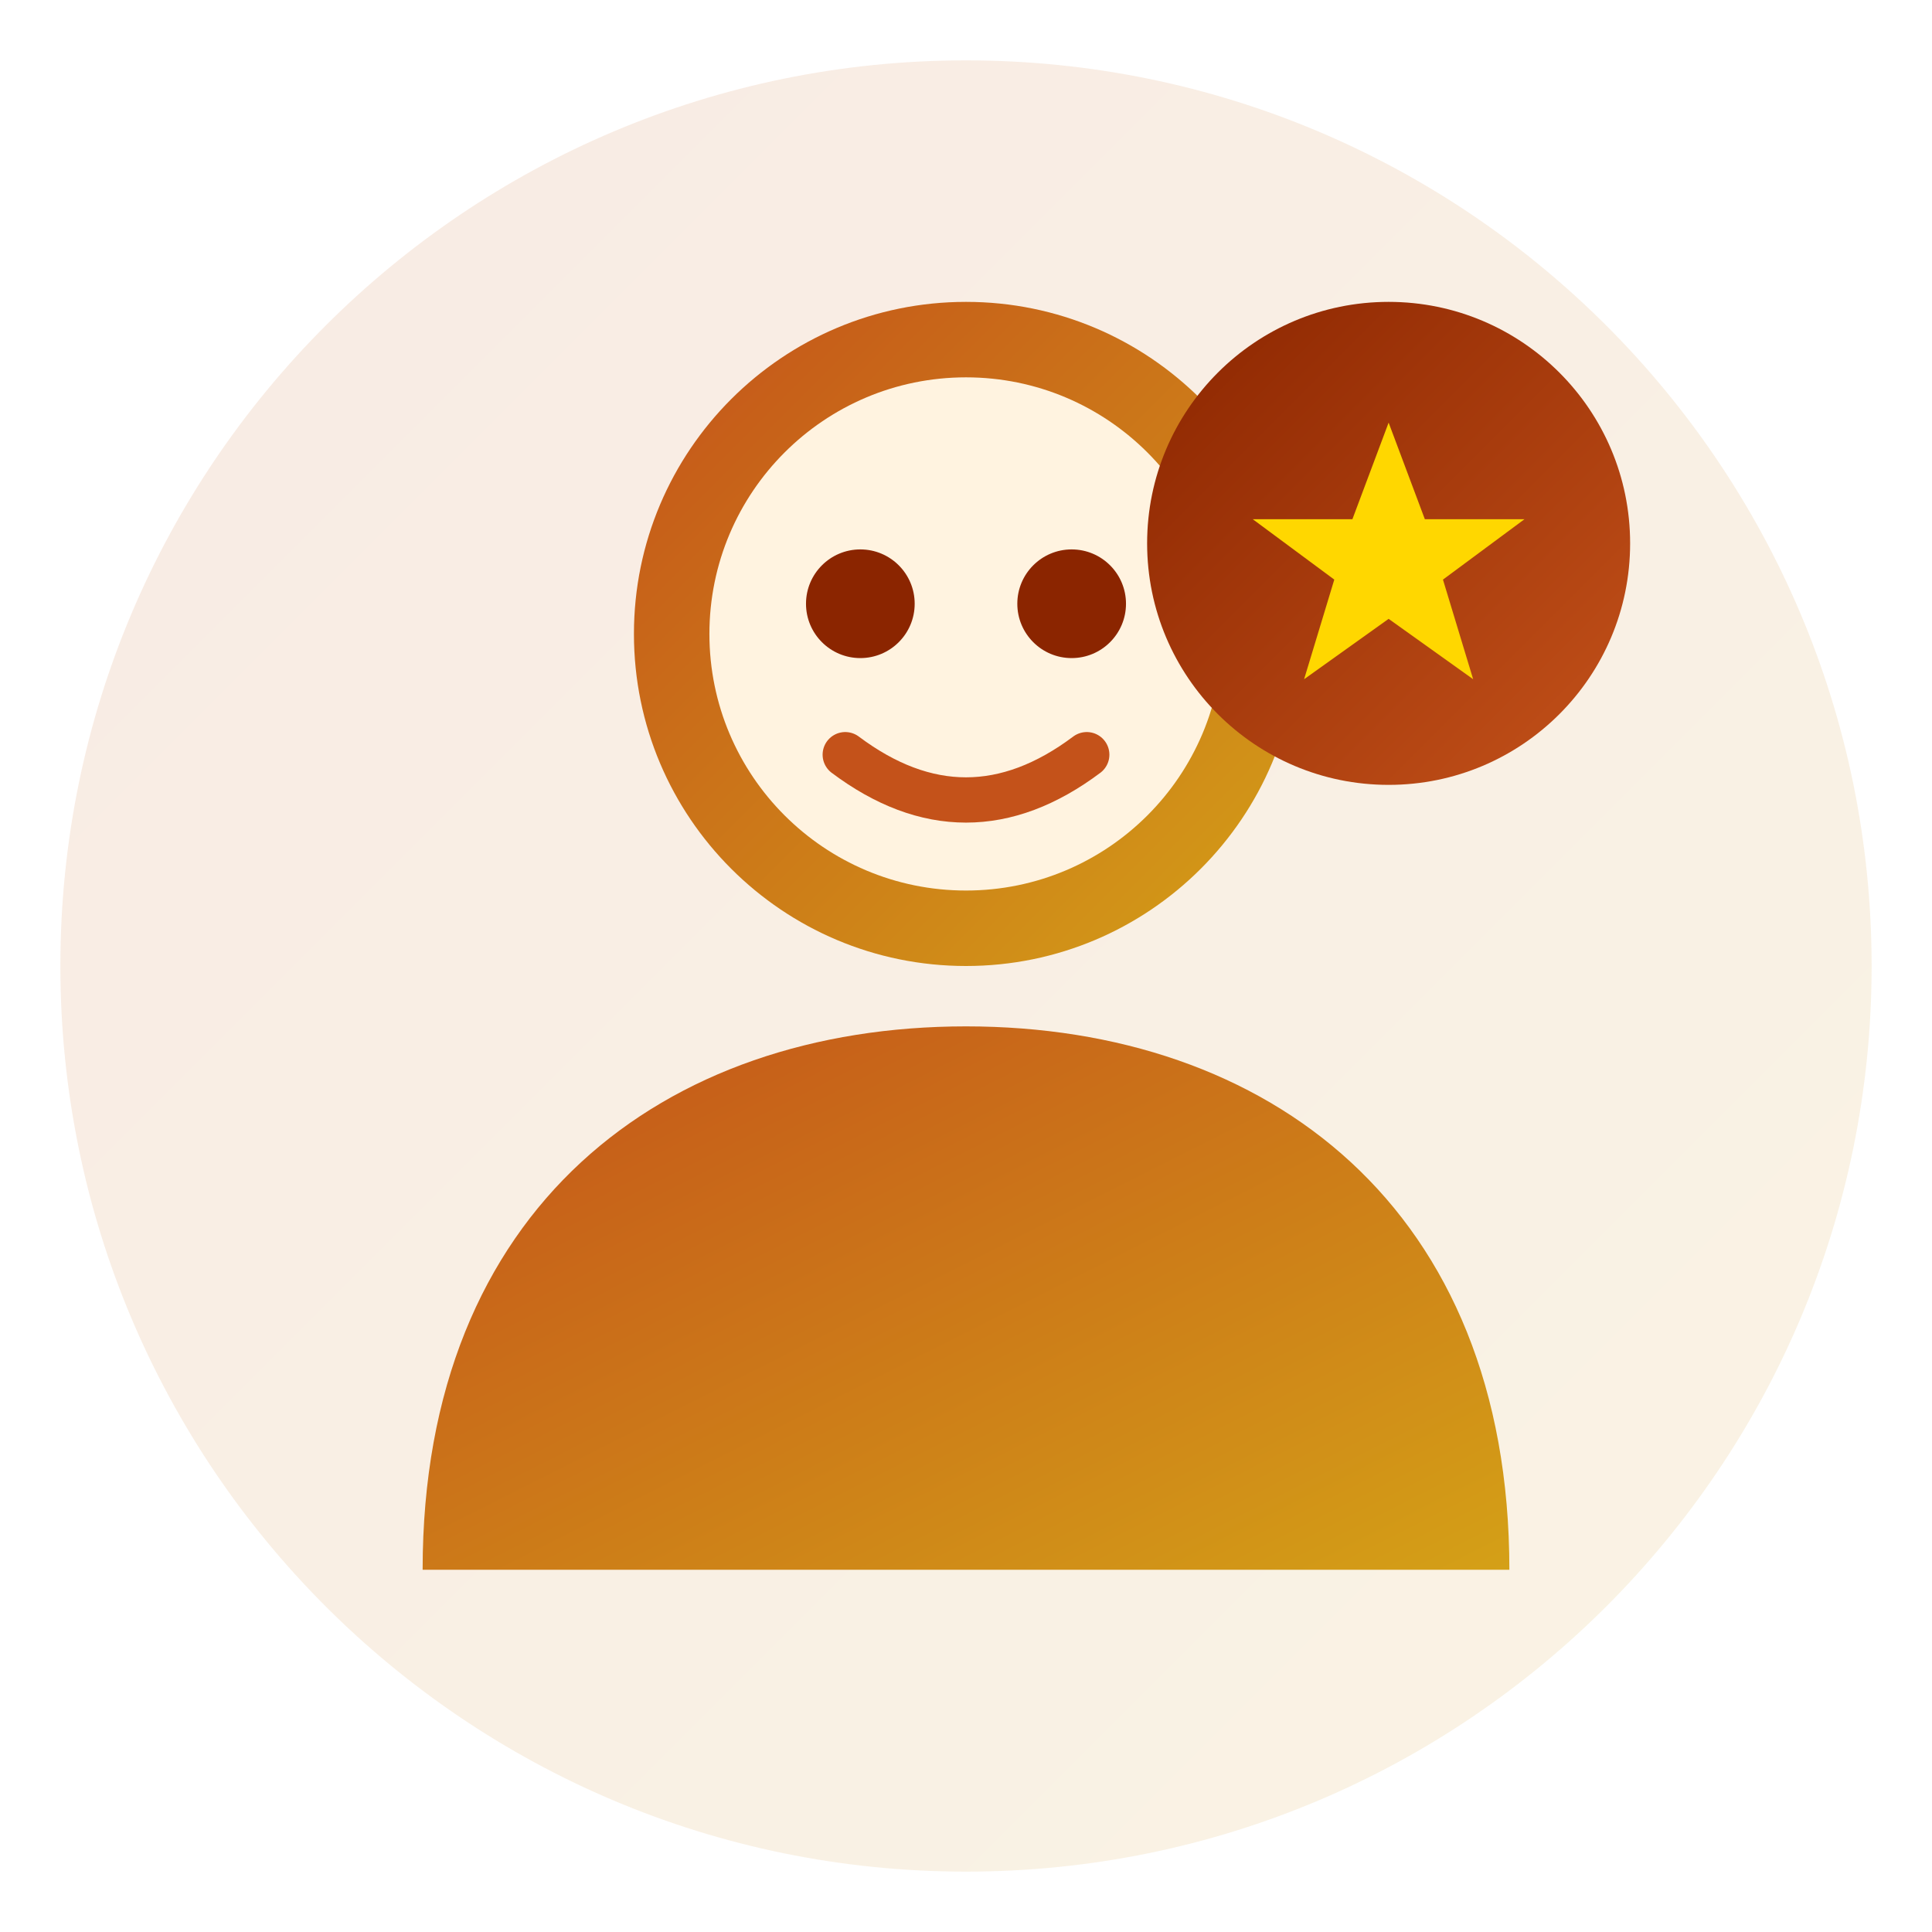
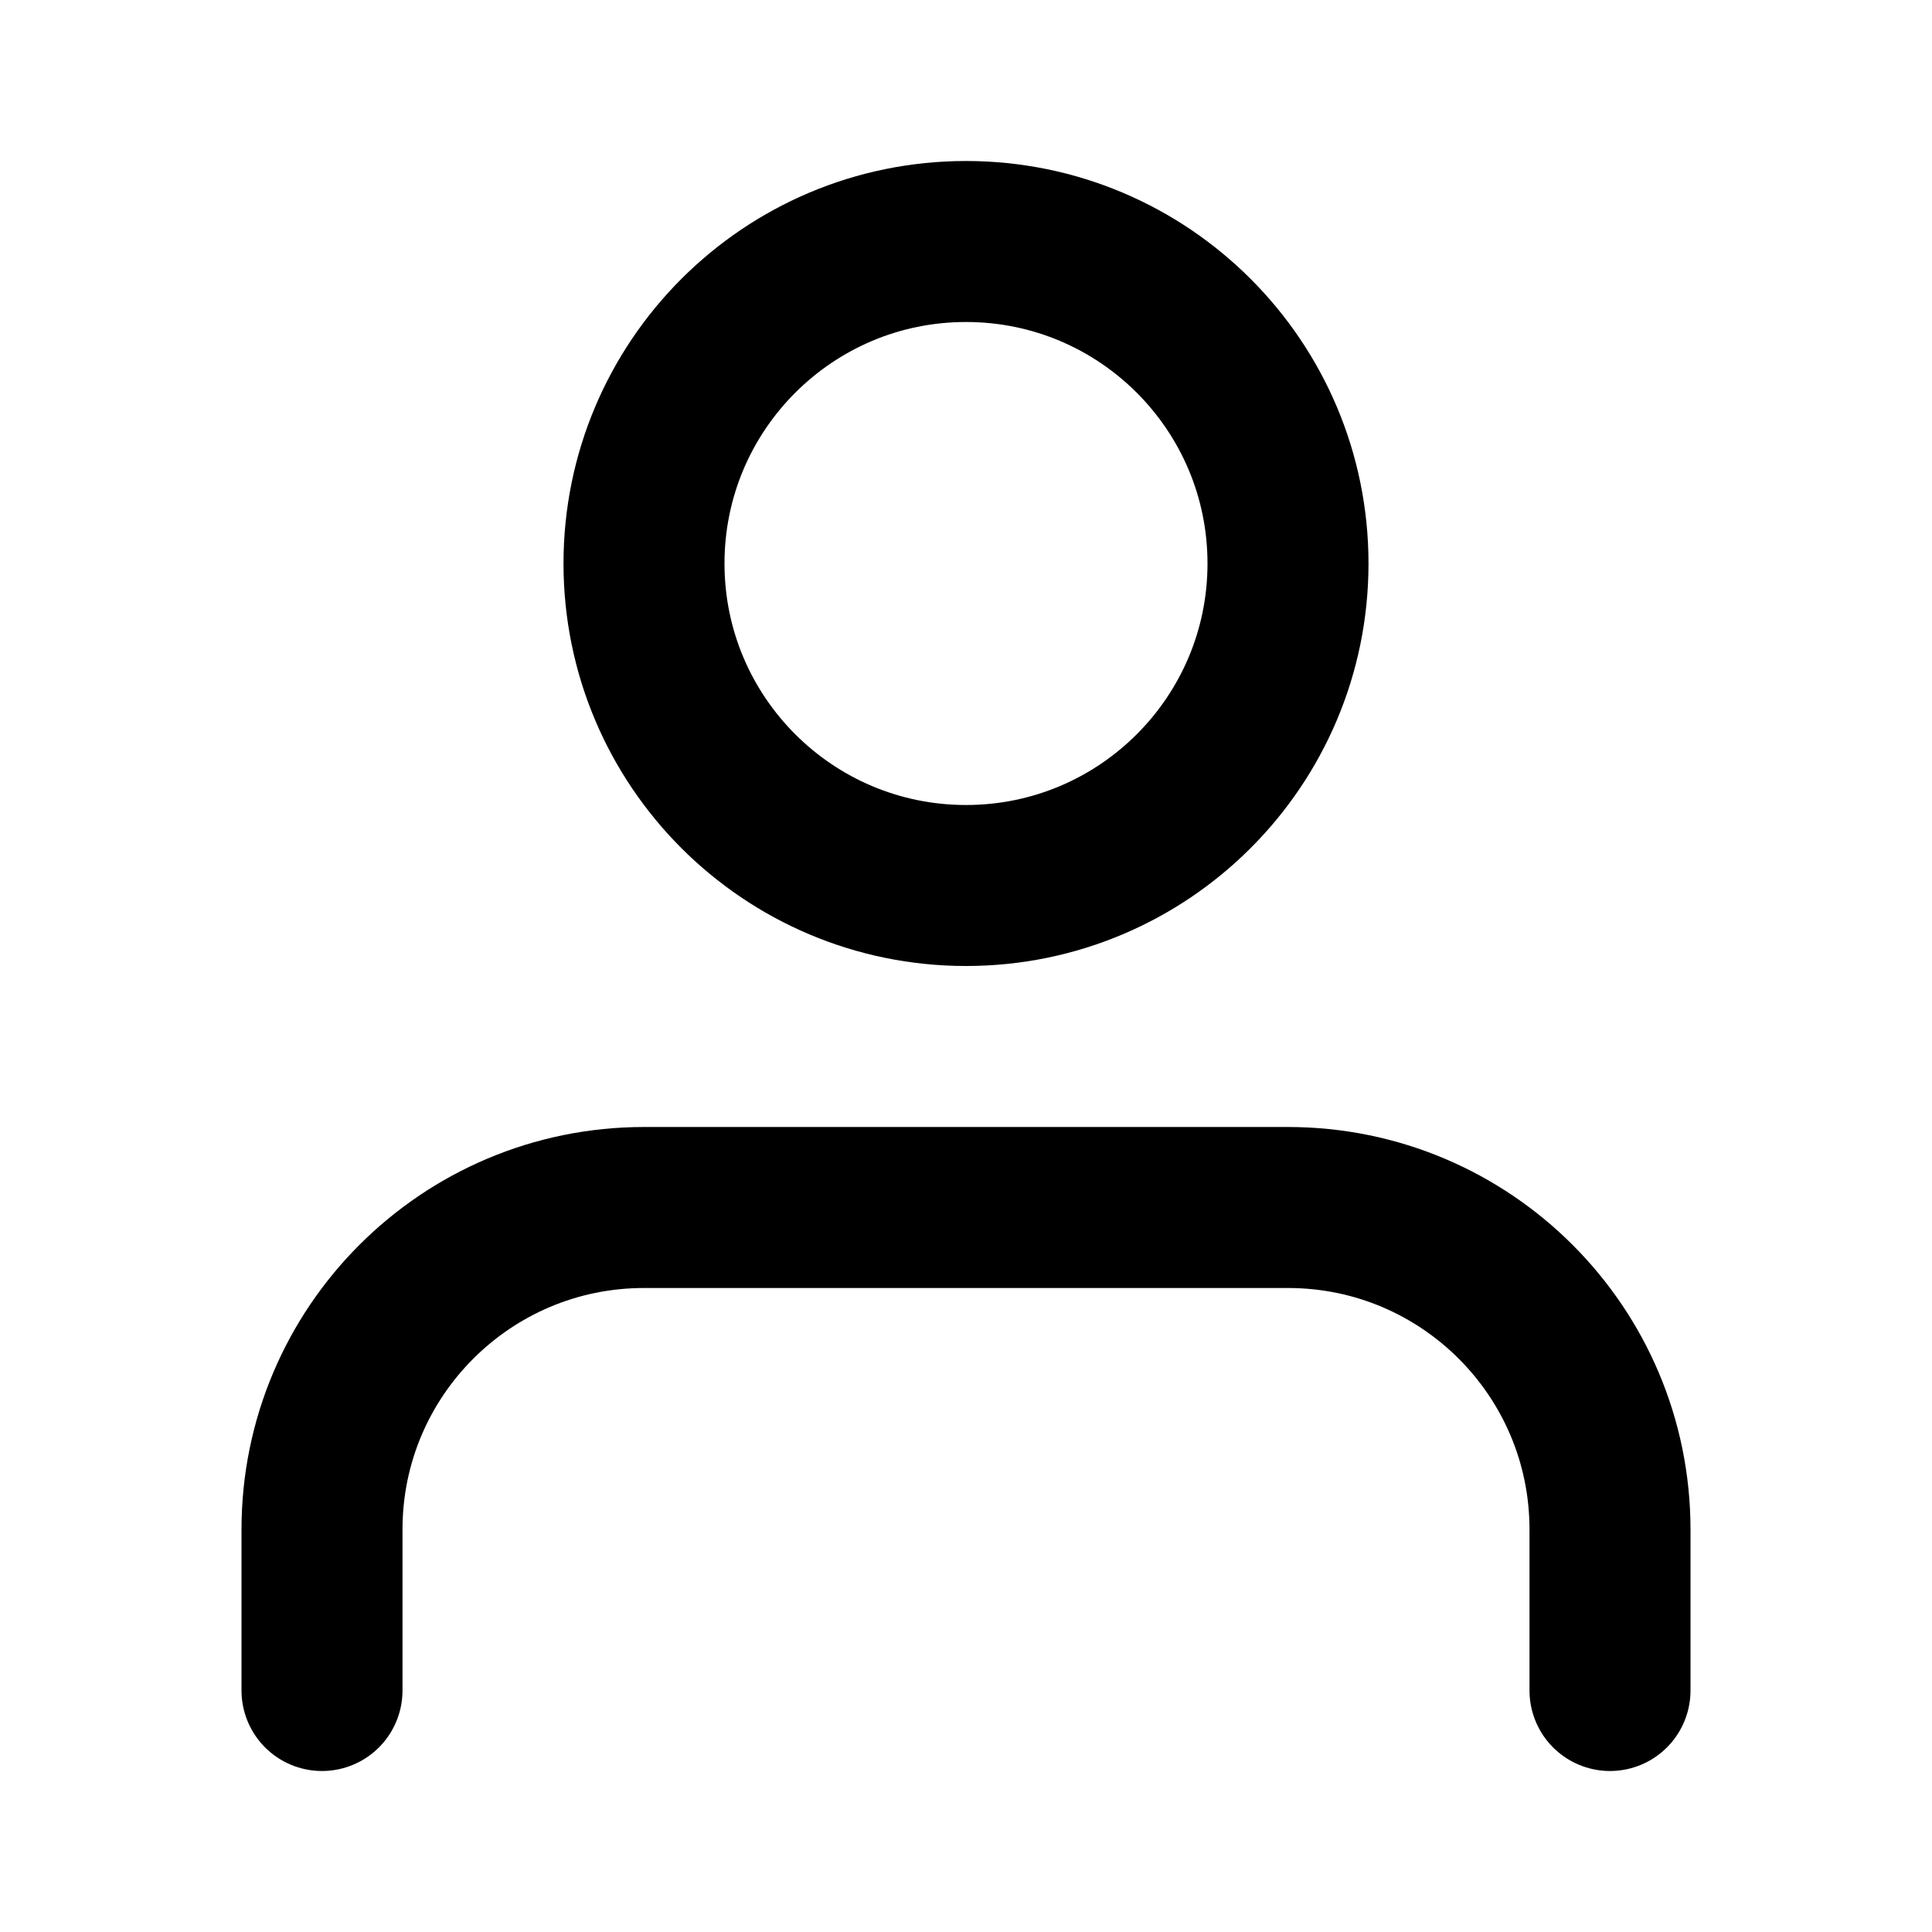
- <svg xmlns="http://www.w3.org/2000/svg" viewBox="0 0 64 64">
-   <defs>
-     <linearGradient id="p1" x1="0%" y1="0%" x2="100%" y2="100%">
-       <stop offset="0%" style="stop-color:#C4521A" />
-       <stop offset="100%" style="stop-color:#D4A017" />
-     </linearGradient>
-     <linearGradient id="p2" x1="0%" y1="0%" x2="100%" y2="100%">
-       <stop offset="0%" style="stop-color:#8B2500" />
-       <stop offset="100%" style="stop-color:#C4521A" />
-     </linearGradient>
-   </defs>
-   <circle cx="32" cy="32" r="30" fill="url(#p1)" opacity="0.12" />
-   <circle cx="32" cy="21" r="11" fill="url(#p1)" />
-   <circle cx="32" cy="21" r="8.5" fill="#FFF3E0" />
-   <path d="M14 52 C14 40 22 34 32 34 C42 34 50 40 50 52 Z" fill="url(#p1)" />
-   <circle cx="28.5" cy="20" r="1.8" fill="#8B2500" />
-   <circle cx="35.5" cy="20" r="1.8" fill="#8B2500" />
-   <path d="M28 25 Q32 28 36 25" stroke="#C4521A" stroke-width="1.5" fill="none" stroke-linecap="round" />
-   <circle cx="46" cy="18" r="8" fill="url(#p2)" />
-   <path d="M46 14 L47.2 17.2 L50.5 17.2 L47.8 19.2 L48.8 22.5 L46 20.5 L43.2 22.5 L44.2 19.2 L41.5 17.2 L44.8 17.2 Z" fill="#FFD700" />
+ <svg xmlns="http://www.w3.org/2000/svg" viewBox="0 0 24 24" fill="none" stroke="currentColor" stroke-width="2" stroke-linecap="round" stroke-linejoin="round">
+   <path d="M20 21v-2a4 4 0 0 0-4-4H8a4 4 0 0 0-4 4v2" />
+   <circle cx="12" cy="7" r="4" />
</svg>
